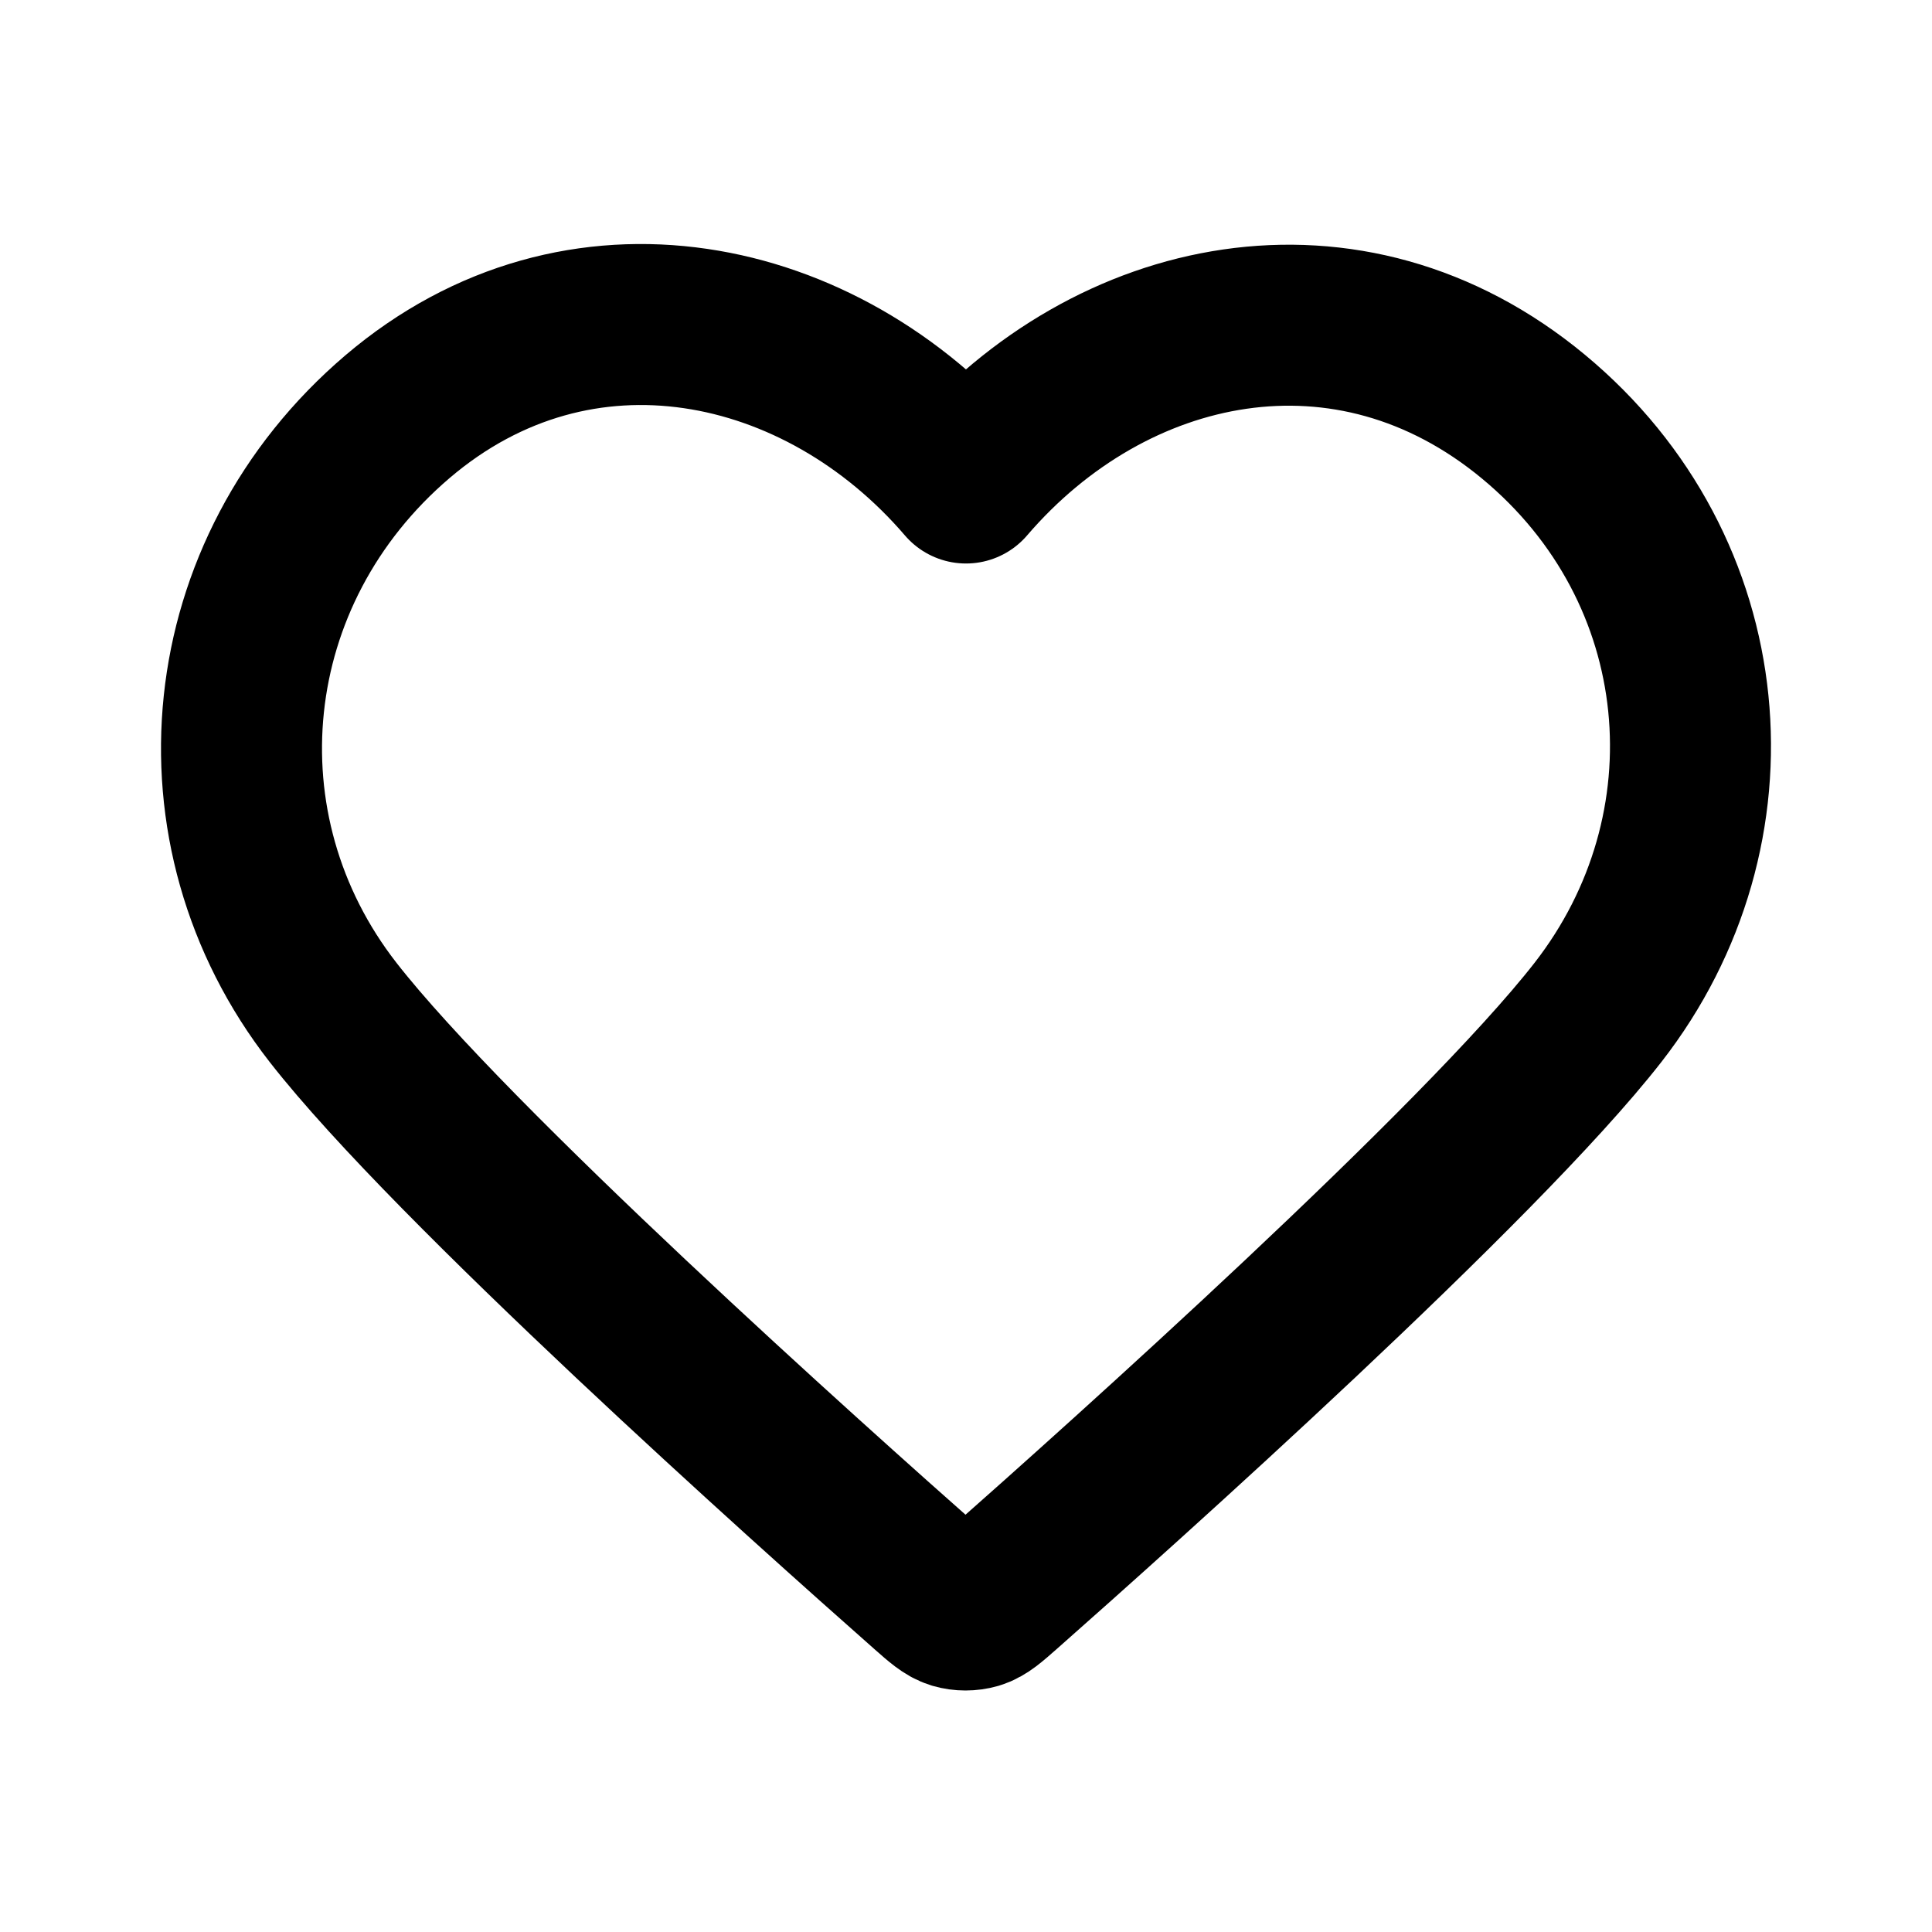
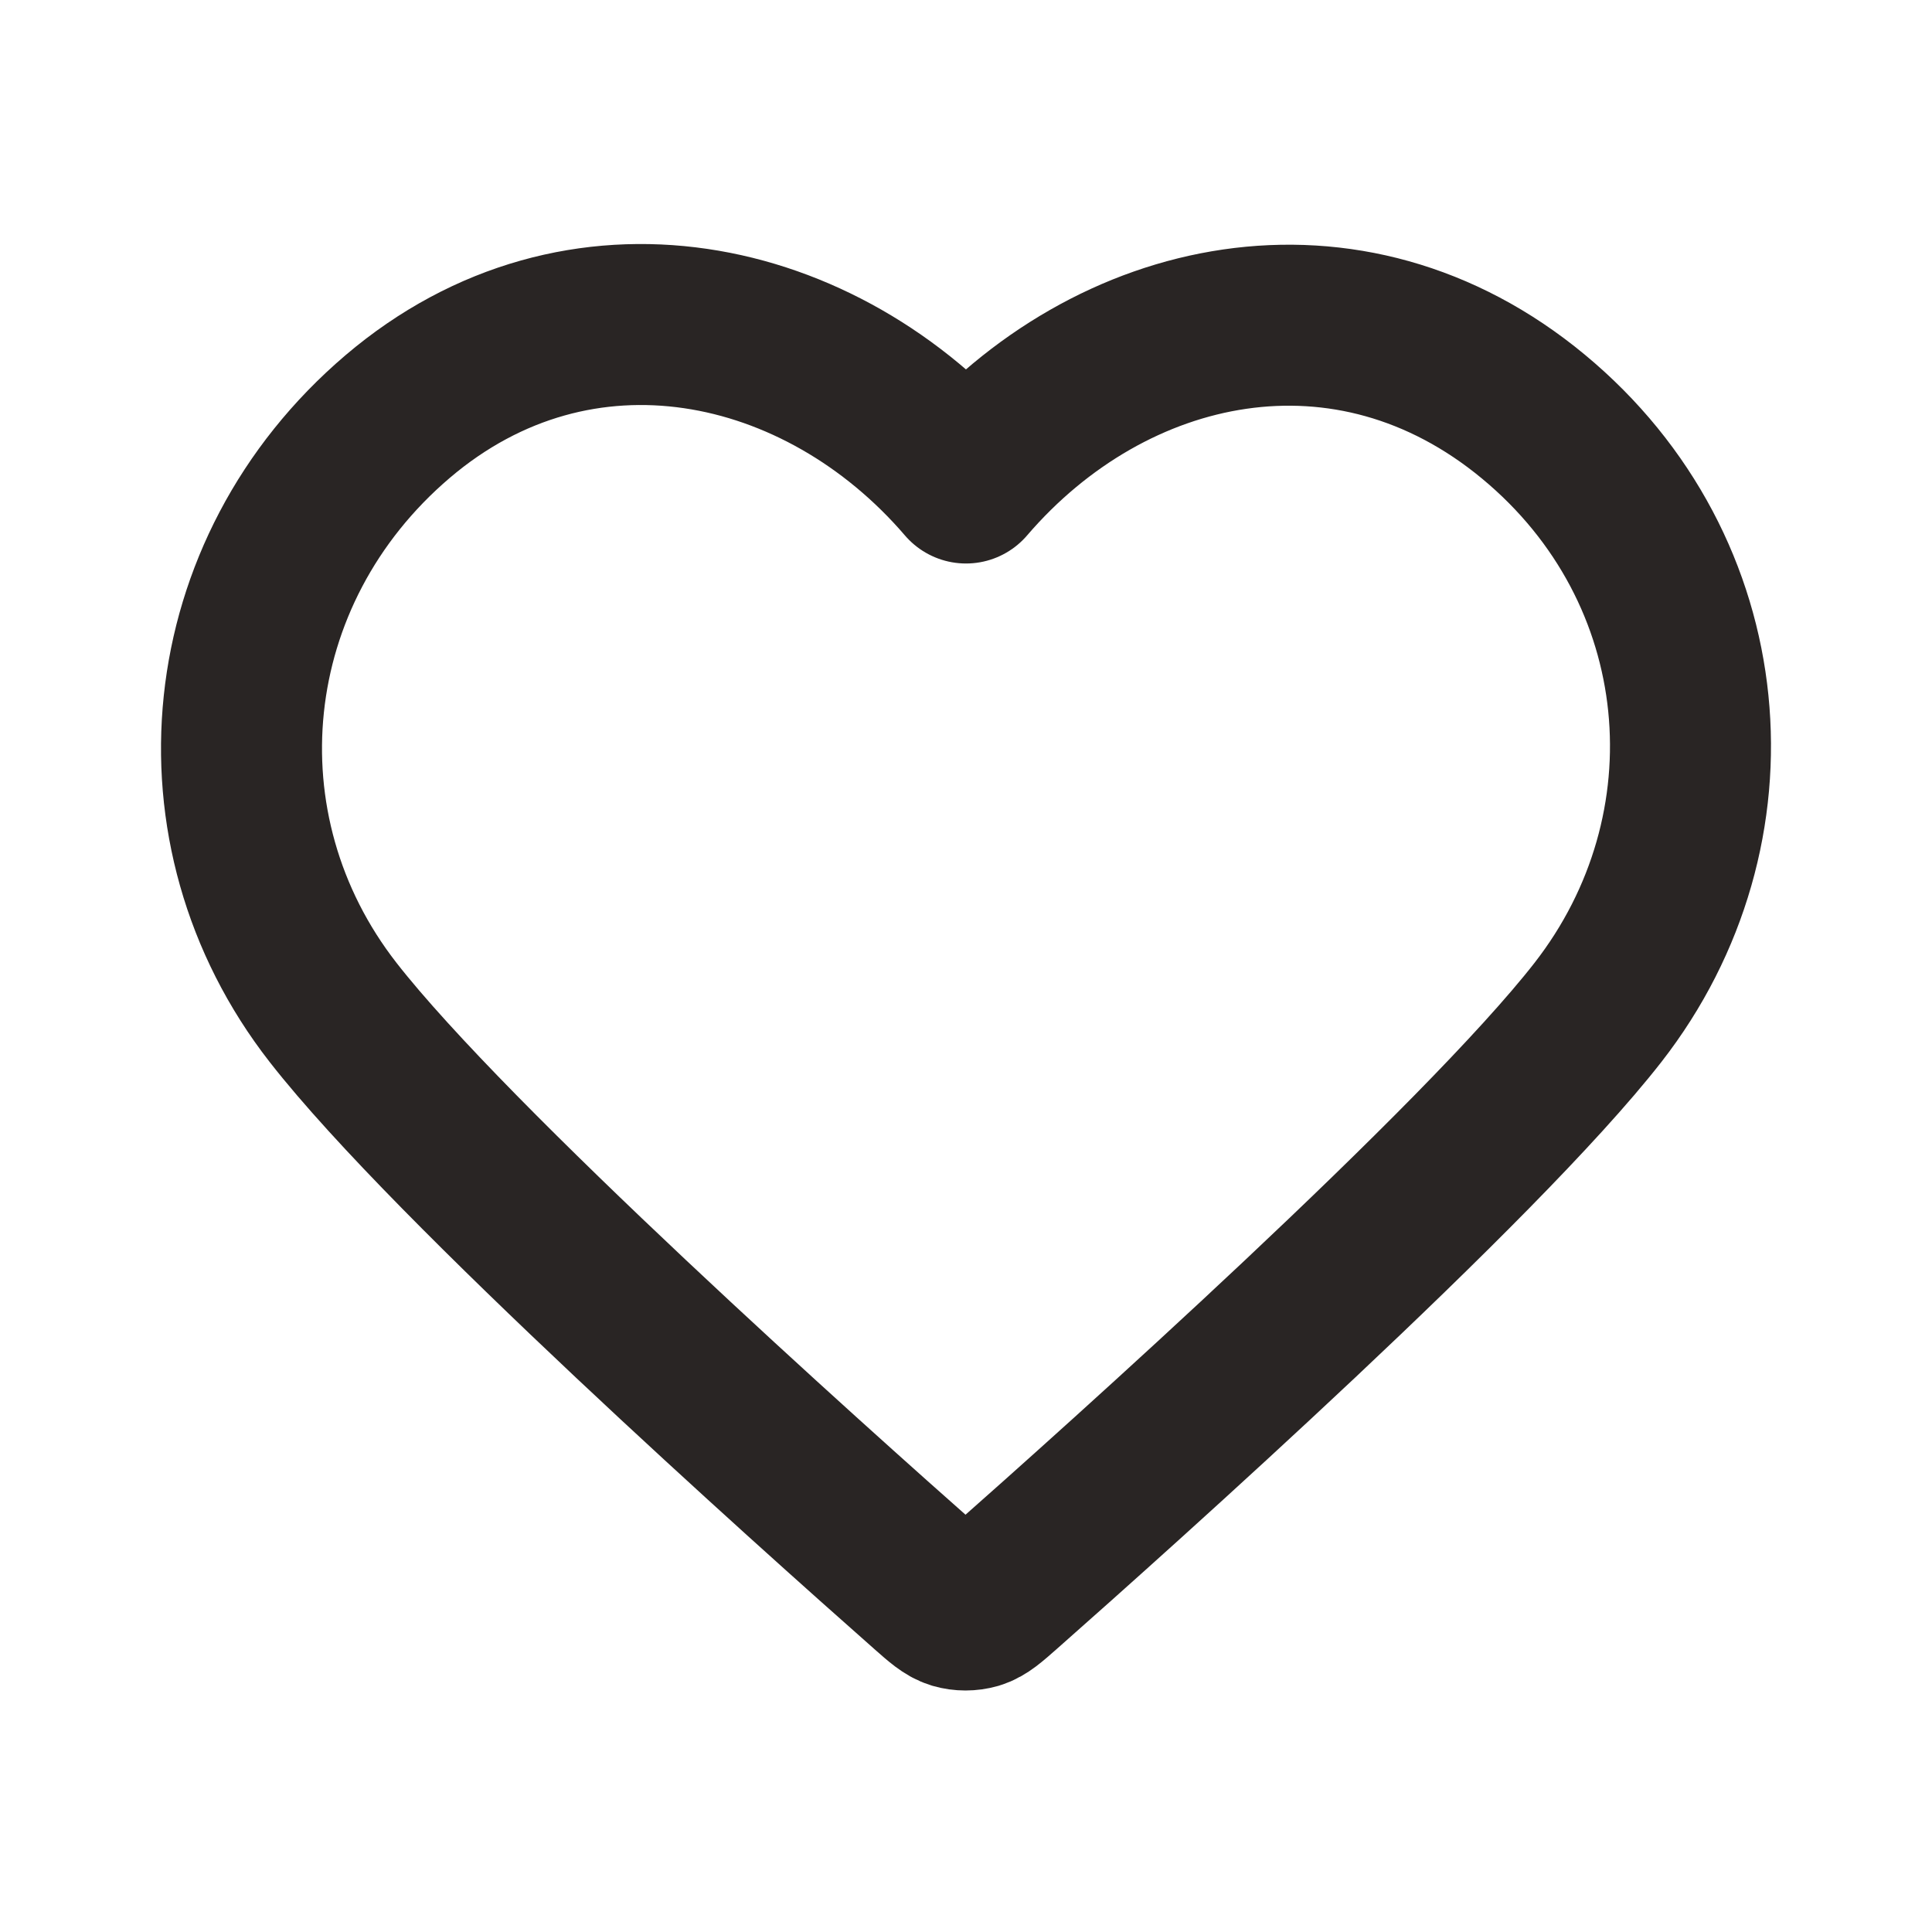
- <svg xmlns="http://www.w3.org/2000/svg" width="20px" height="20px" viewBox="0 0 24 24" fill="none">
-   <path fill-rule="evenodd" clip-rule="evenodd" d="M12 6C10.201 3.903 7.194 3.255 4.939 5.175C2.685 7.096 2.367 10.306 4.138 12.577C5.61 14.465 10.065 18.448 11.525 19.737C11.688 19.881 11.77 19.953 11.865 19.982C11.948 20.006 12.039 20.006 12.123 19.982C12.218 19.953 12.299 19.881 12.463 19.737C13.923 18.448 18.378 14.465 19.85 12.577C21.62 10.306 21.342 7.075 19.048 5.175C16.755 3.275 13.799 3.903 12 6Z" stroke="#000000" stroke-width="2" stroke-linecap="round" stroke-linejoin="round" />
+ <svg xmlns="http://www.w3.org/2000/svg" width="24px" height="24px" viewBox="0 0 24 24" fill="none">
+   <path fill-rule="evenodd" clip-rule="evenodd" d="M12 6C10.201 3.903 7.194 3.255 4.939 5.175C2.685 7.096 2.367 10.306 4.138 12.577C5.61 14.465 10.065 18.448 11.525 19.737C11.688 19.881 11.77 19.953 11.865 19.982C11.948 20.006 12.039 20.006 12.123 19.982C12.218 19.953 12.299 19.881 12.463 19.737C13.923 18.448 18.378 14.465 19.85 12.577C21.62 10.306 21.342 7.075 19.048 5.175C16.755 3.275 13.799 3.903 12 6Z" stroke="#292524" stroke-width="2" stroke-linecap="round" stroke-linejoin="round" />
</svg>
